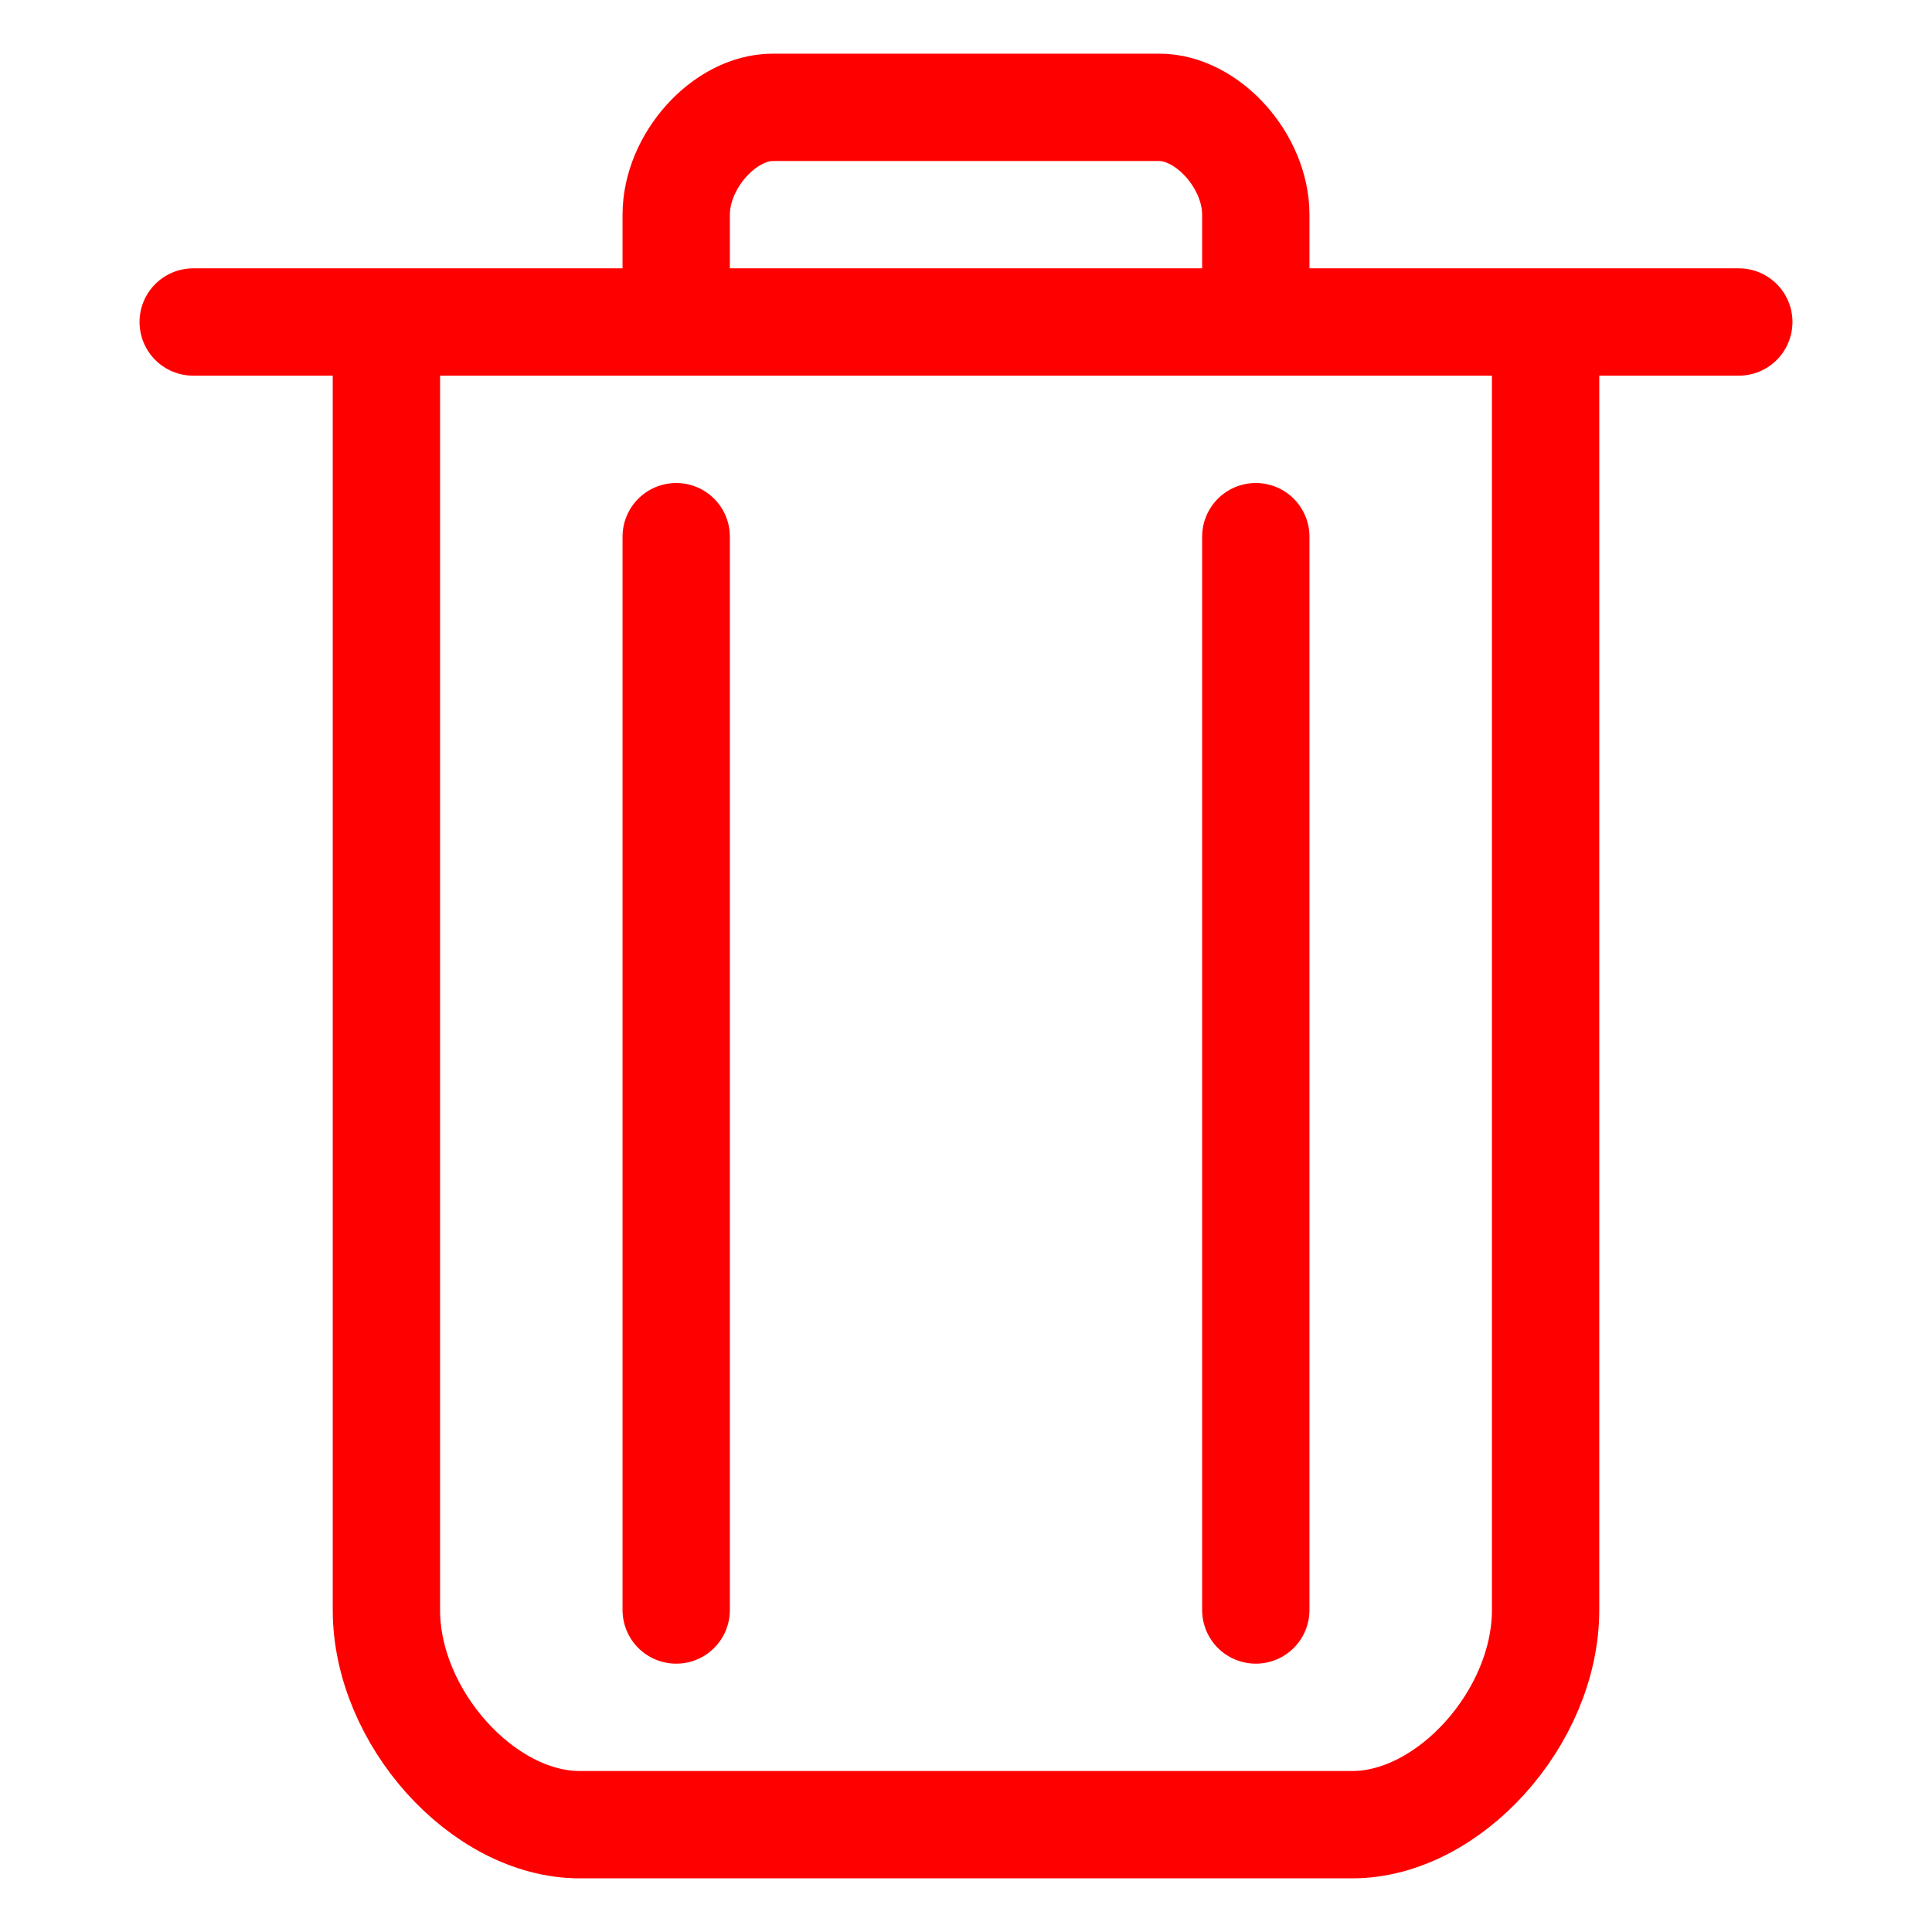
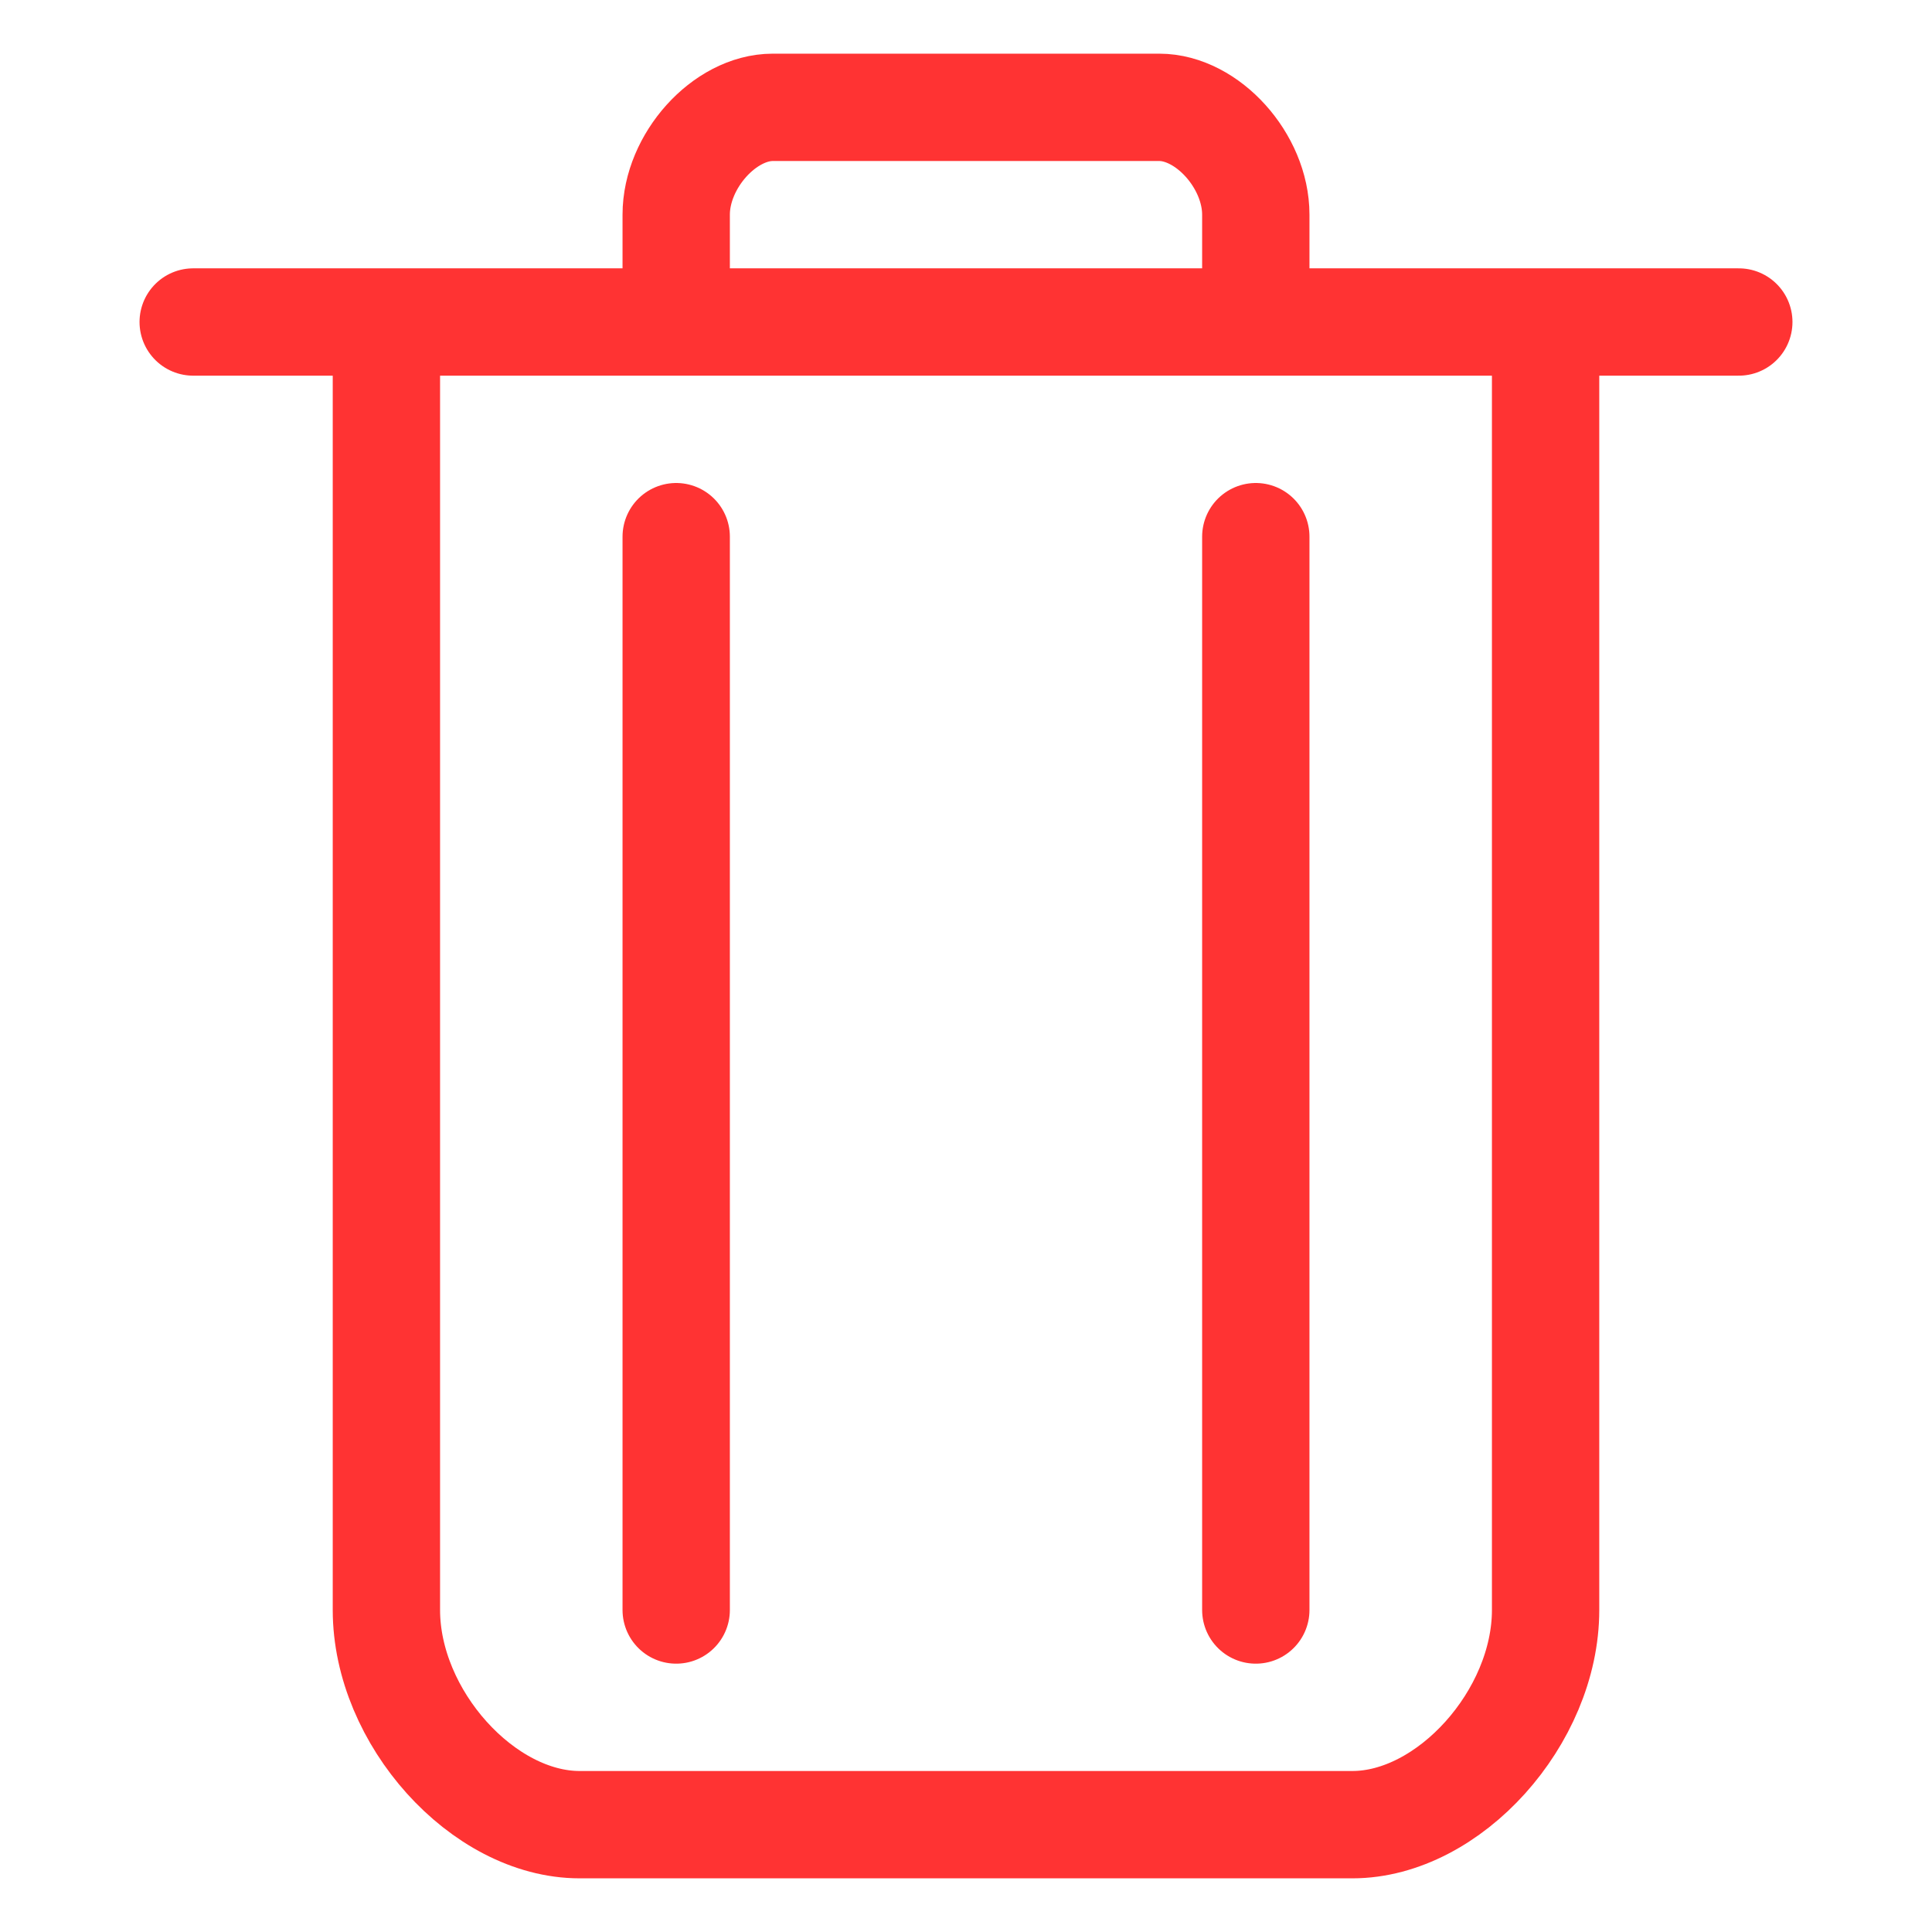
<svg xmlns="http://www.w3.org/2000/svg" fill="none" viewBox="0 0 90 90">
-   <path stroke="#ff0000" stroke-linecap="round" stroke-linejoin="round" stroke-width="5" d="M18 15 18 75C18 80 22.5 85 27 85L63 85C67.5 85 72 80 72 75L72 15M9 15 81 15M31.5 15 31.5 10C31.5 7.5 33.75 5 36 5L54 5C56.25 5 58.5 7.5 58.5 10L58.5 15M31.5 25 31.5 75M58.5 25 58.5 75" />
+   <path stroke="#ff3333" stroke-linecap="round" stroke-linejoin="round" stroke-width="5" d="M18 15 18 75C18 80 22.5 85 27 85L63 85C67.5 85 72 80 72 75L72 15M9 15 81 15M31.5 15 31.5 10C31.5 7.5 33.75 5 36 5L54 5C56.25 5 58.5 7.5 58.5 10L58.5 15M31.5 25 31.5 75M58.5 25 58.5 75" />
</svg>
